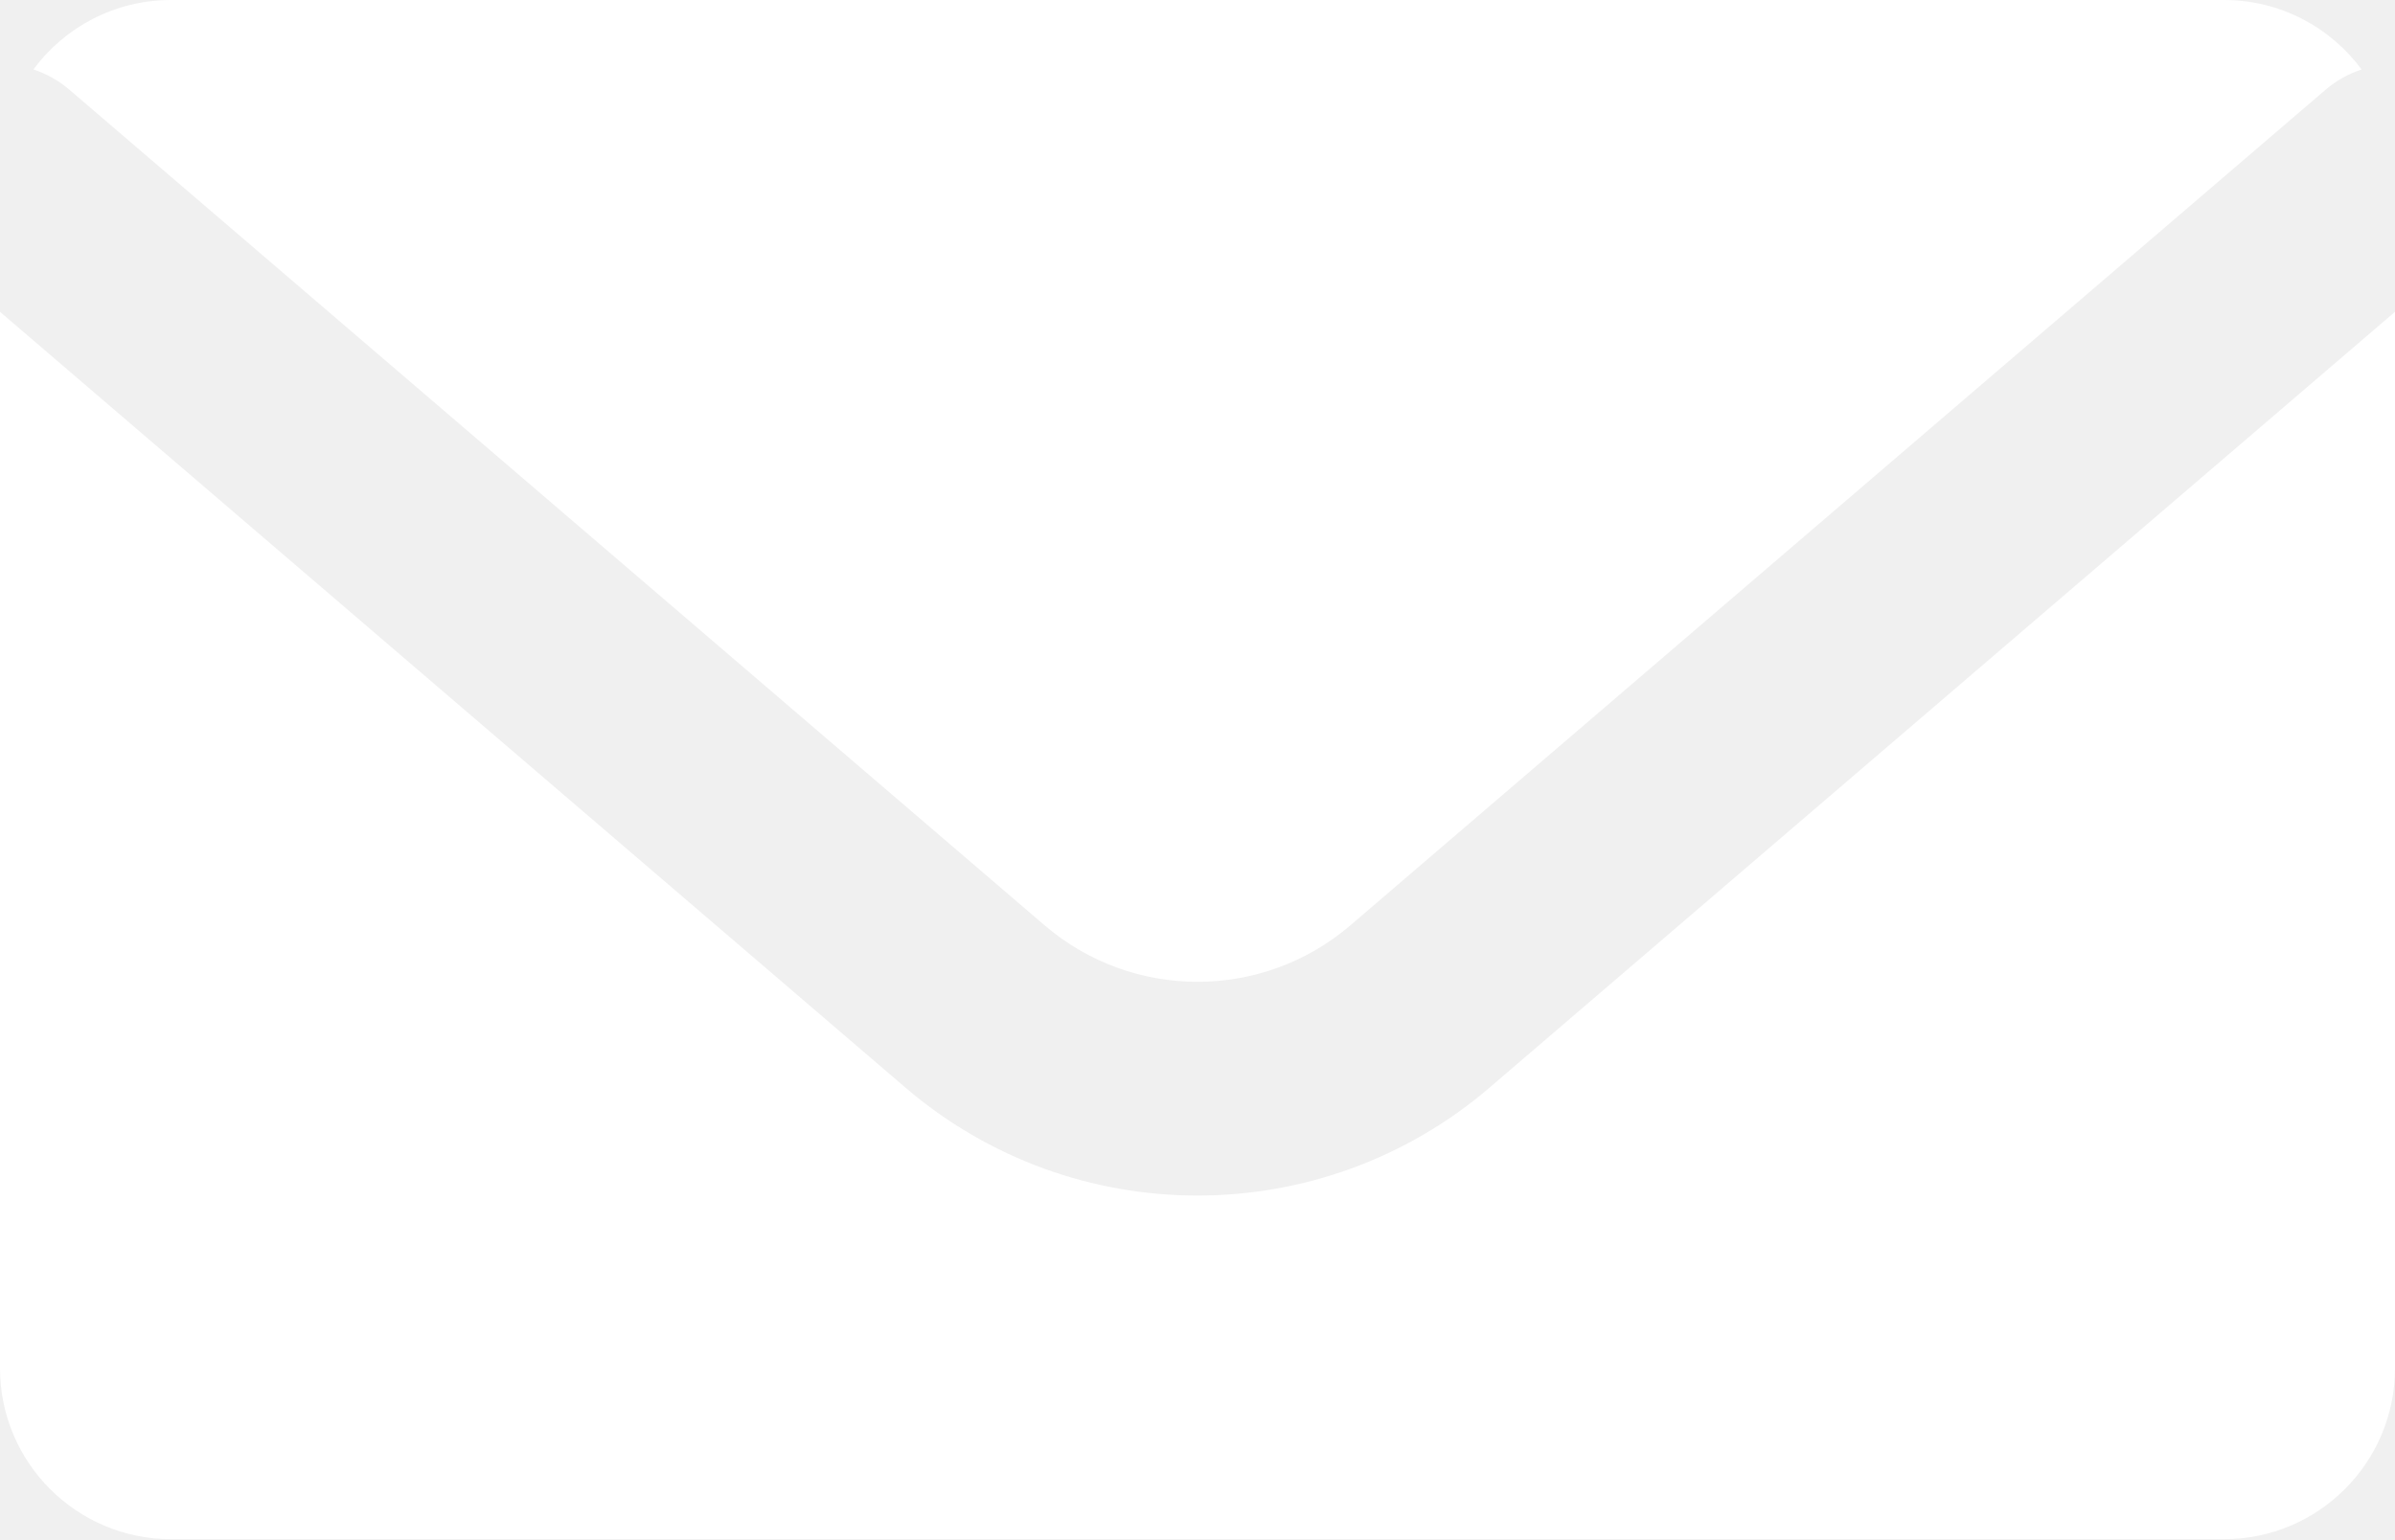
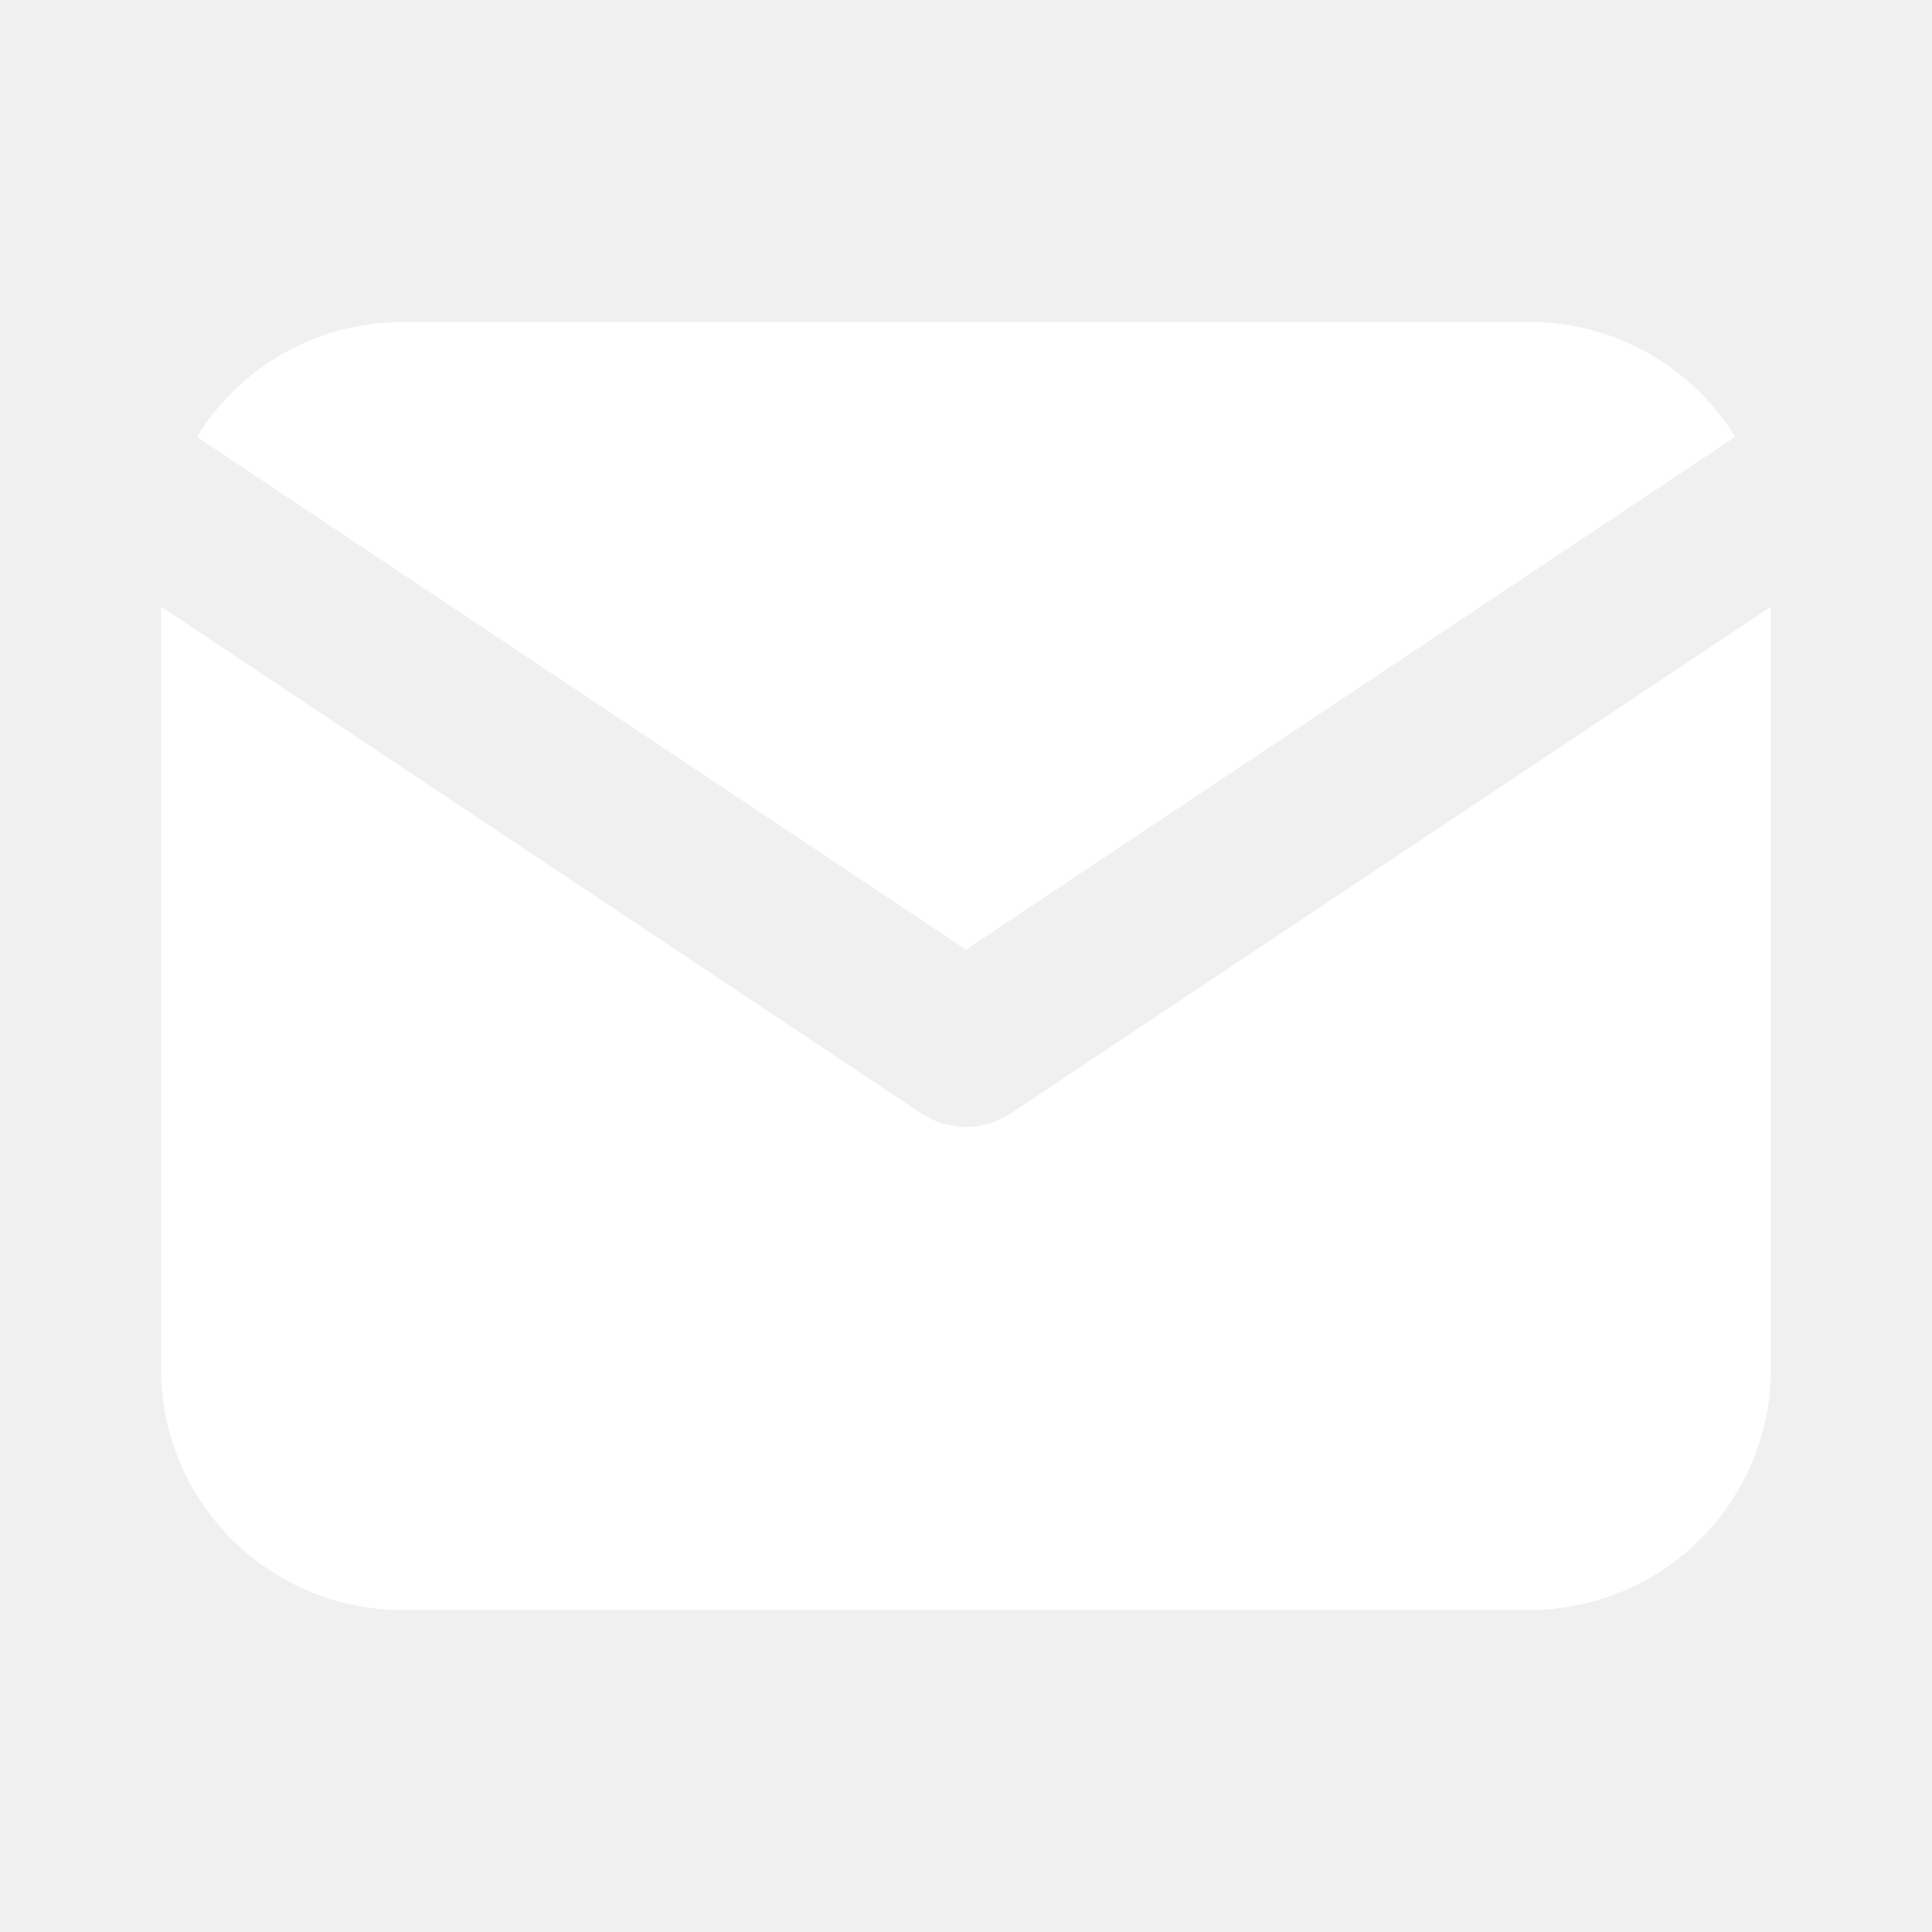
- <svg xmlns="http://www.w3.org/2000/svg" fill="none" viewBox="12 22 56 36">
-   <path d="M16 22C14.68 22 13.51 22.639 12.781 23.624C13.083 23.724 13.371 23.882 13.627 24.102L36.421 43.639C38.48 45.405 41.52 45.405 43.579 43.639L66.373 24.102C66.629 23.882 66.917 23.724 67.219 23.625C66.49 22.639 65.32 22 64 22H16Z" fill="#FFFFFF" />
-   <path d="M68 29.293L46.833 47.435C42.901 50.806 37.099 50.806 33.167 47.435L12 29.293V54C12 56.209 13.791 58 16 58H64C66.209 58 68 56.209 68 54V29.293Z" fill="#FFFFFF" />
+ <svg xmlns="http://www.w3.org/2000/svg" class="icon icon-tabler icon-tabler-mail-filled" width="24" height="24" viewBox="0 0 24 24" stroke-width="2" stroke="#FFFFFF" fill="none" stroke-linecap="round" stroke-linejoin="round">
+   <path stroke="none" d="M0 0h24v24H0z" fill="none" />
+   <path d="M22 7.535v9.465a3 3 0 0 1 -2.824 2.995l-.176 .005h-14a3 3 0 0 1 -2.995 -2.824l-.005 -.176v-9.465l9.445 6.297l.116 .066a1 1 0 0 0 .878 0l.116 -.066l9.445 -6.297z" stroke-width="0" fill="#FFFFFF" />
+   <path d="M19 4c1.08 0 2.027 .57 2.555 1.427l-9.555 6.37l-9.555 -6.37a2.999 2.999 0 0 1 2.354 -1.42l.201 -.007h14z" stroke-width="0" fill="#FFFFFF" />
</svg>
